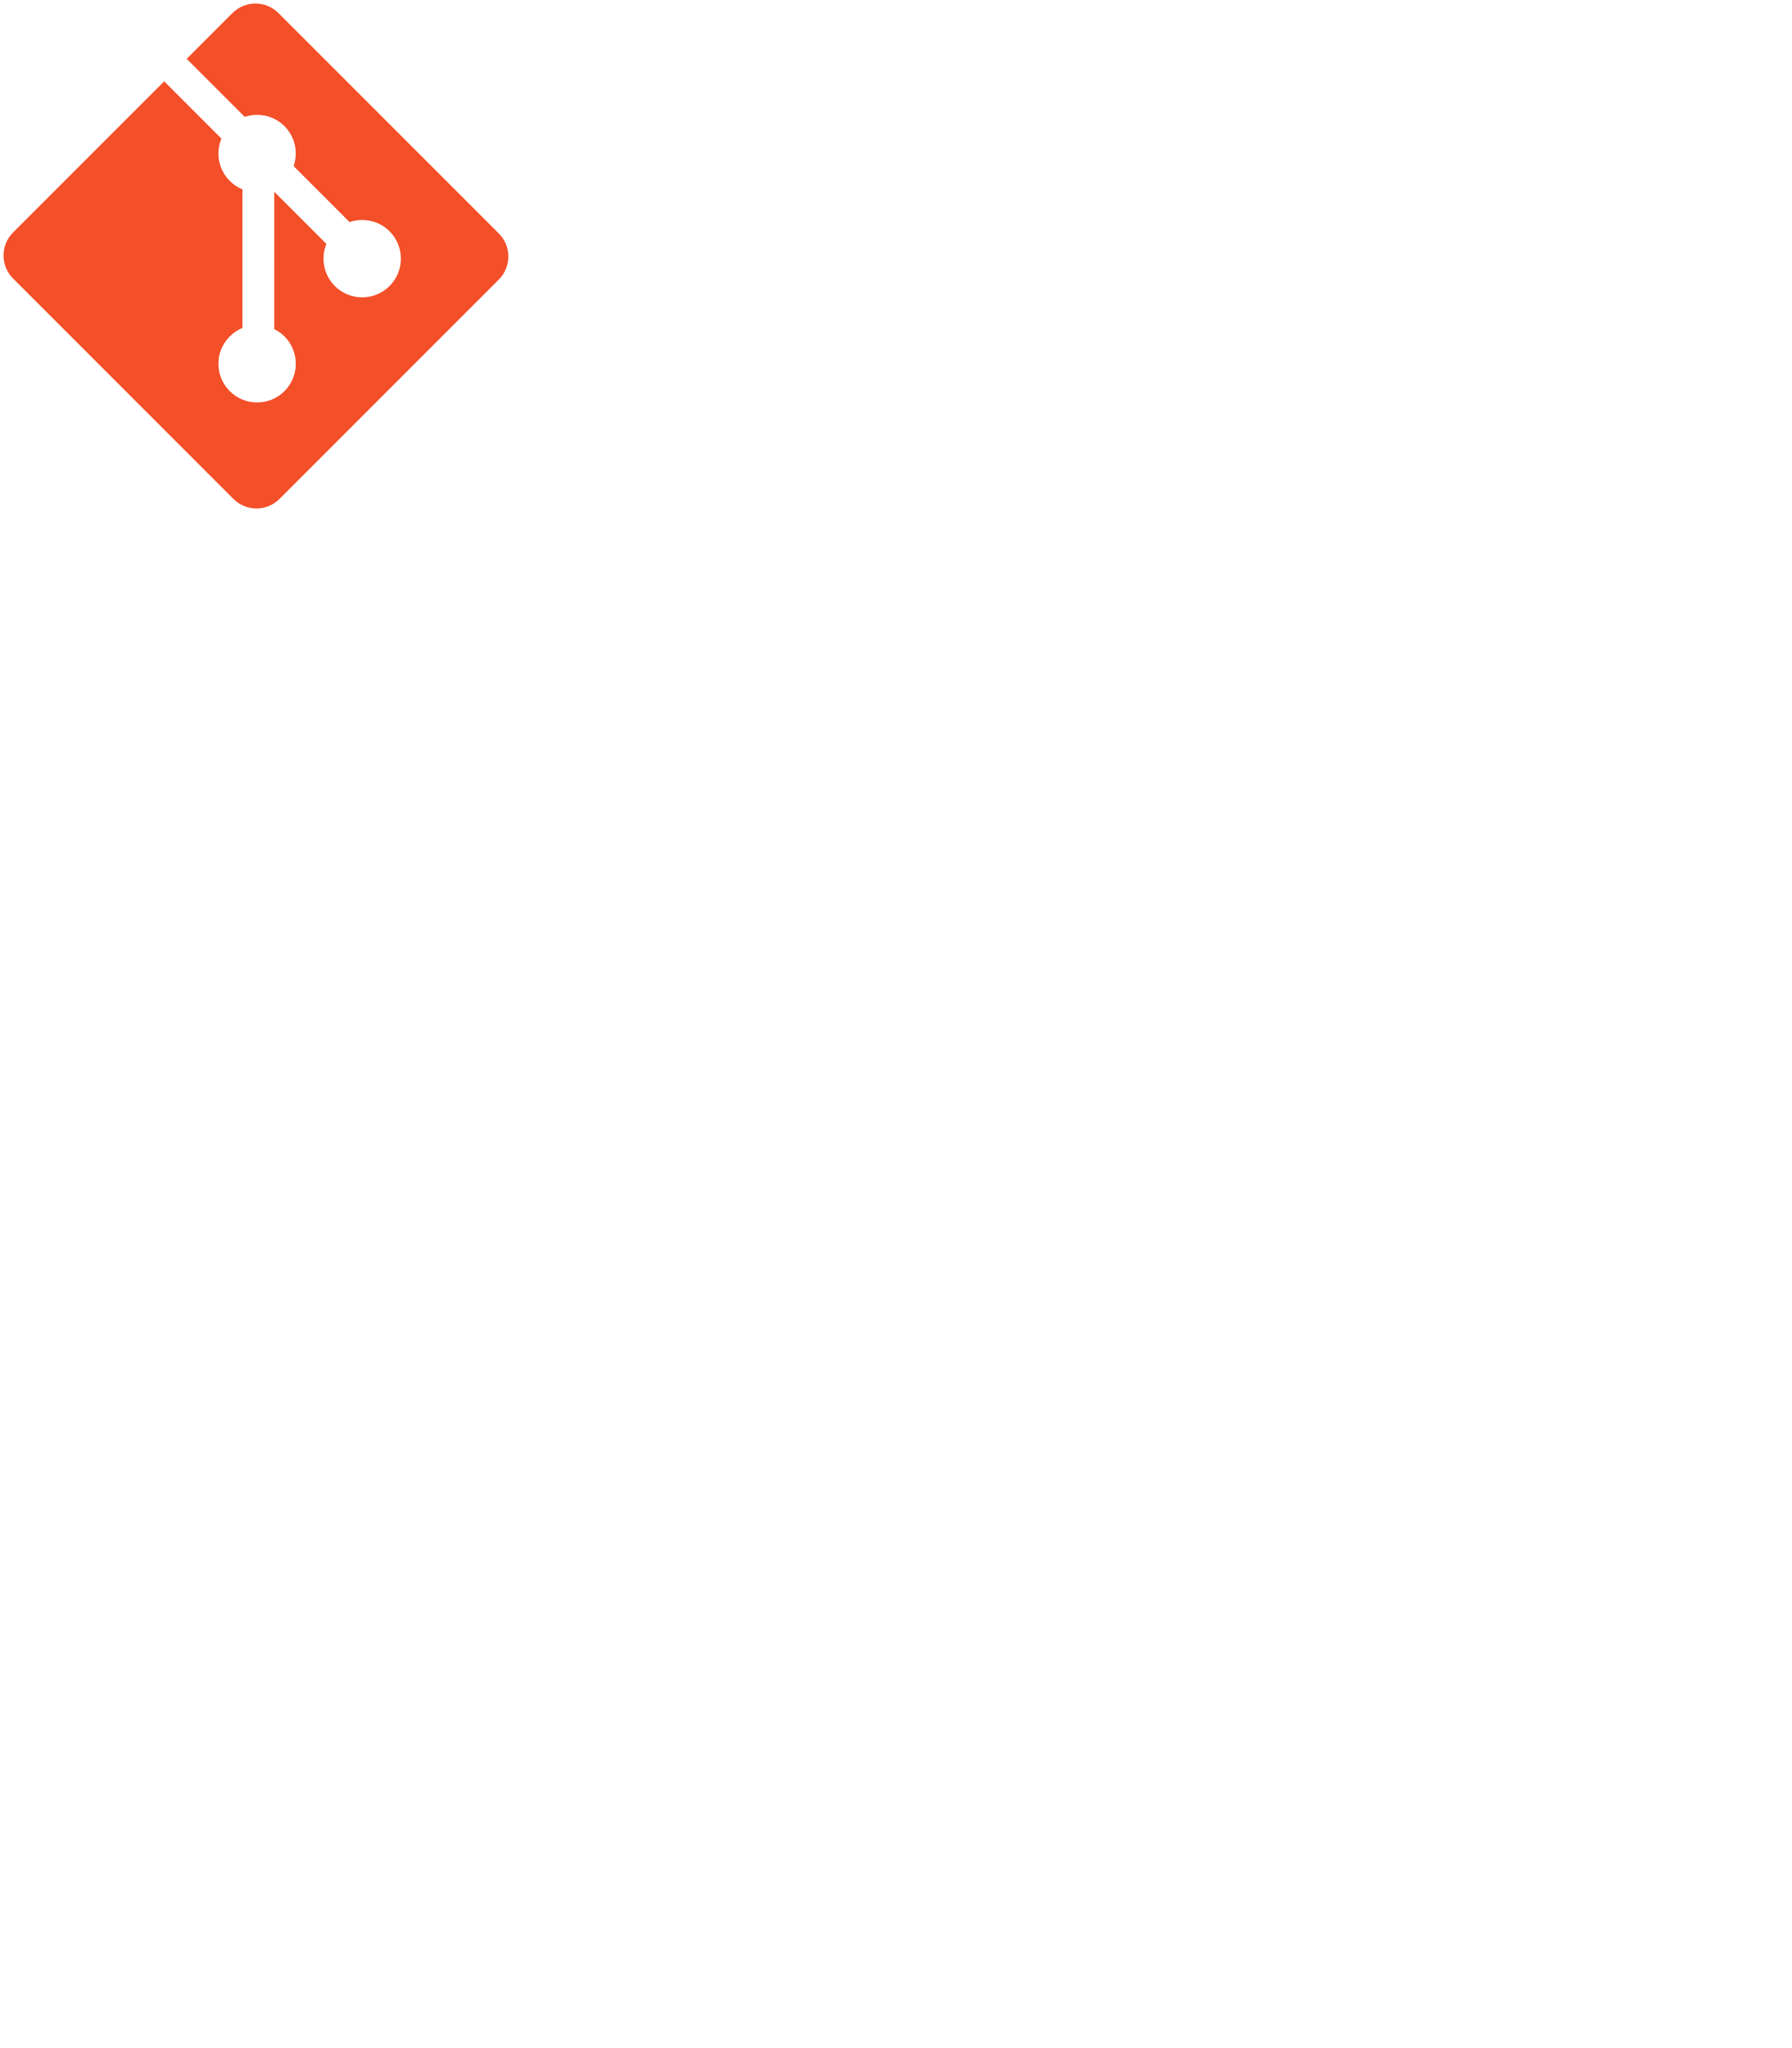
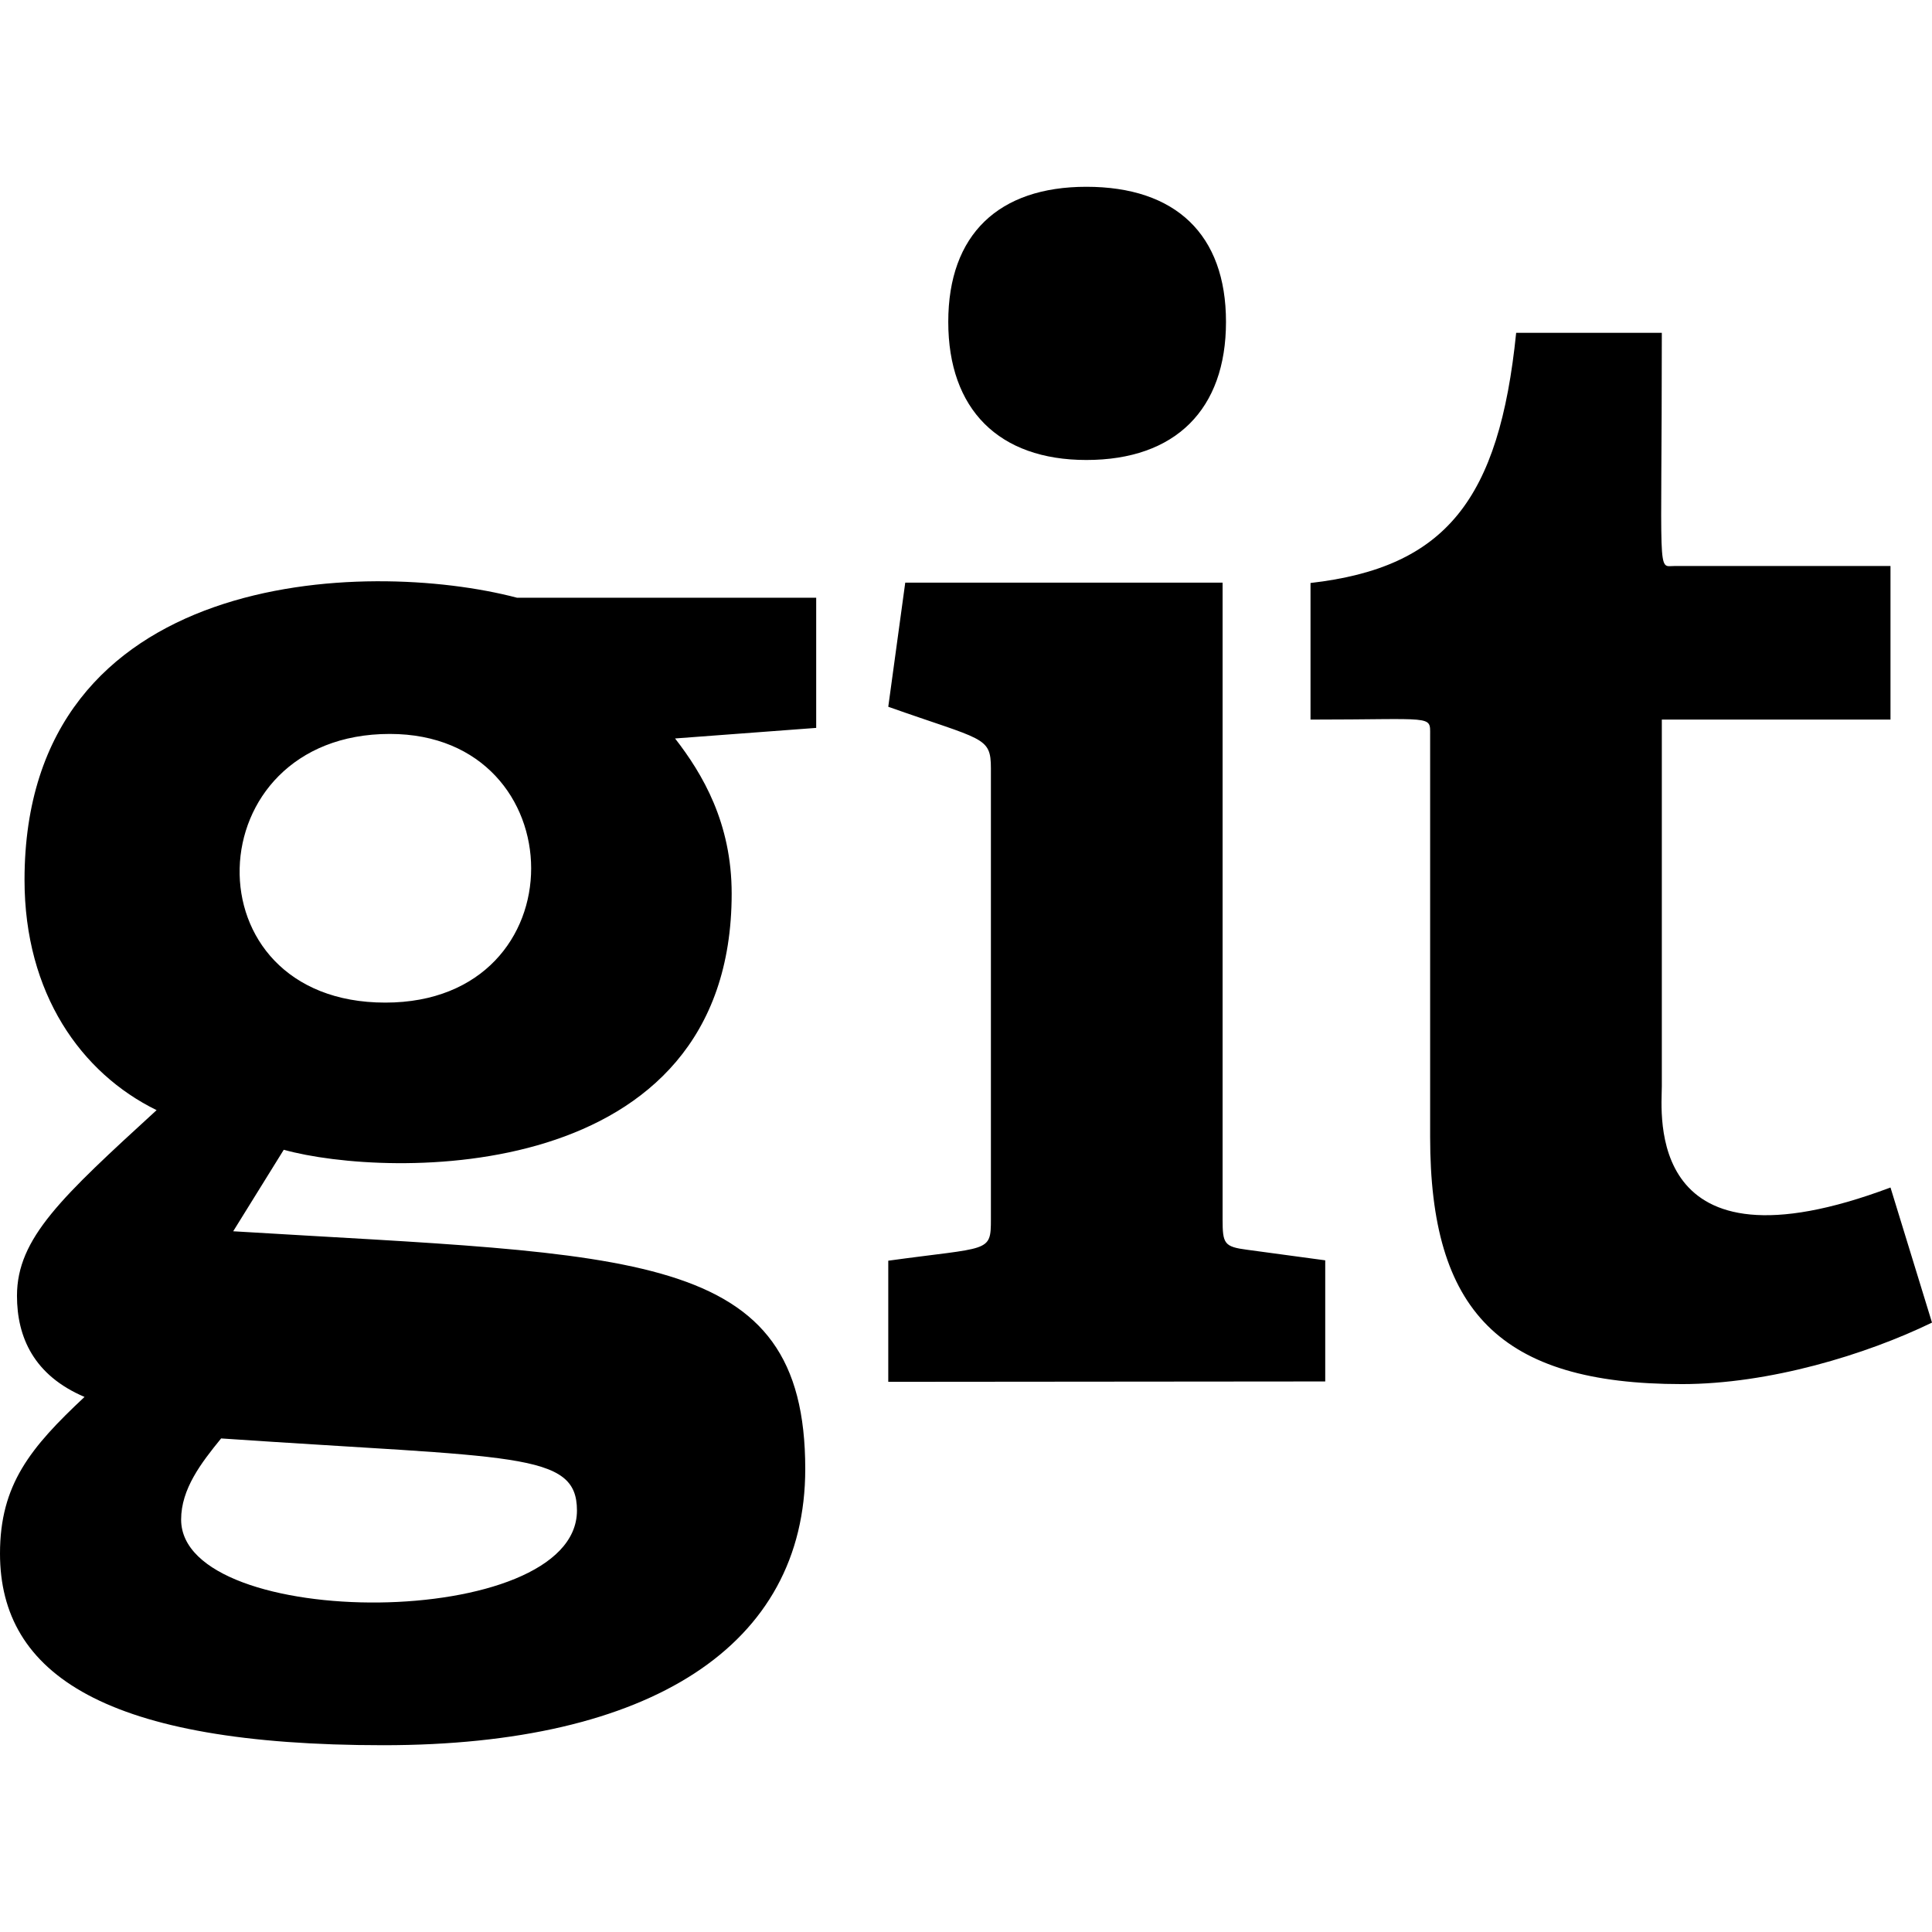
- <svg xmlns="http://www.w3.org/2000/svg" viewBox="0 0 448 512">
-   <path fill="#F34F29" d="M124.737 58.378L69.621 3.264c-3.172-3.174-8.32-3.174-11.497 0L46.68 14.71l14.518 14.518c3.375-1.139 7.243-.375 9.932 2.314 2.703 2.706 3.461 6.607 2.294 9.993l13.992 13.993c3.385-1.167 7.292-.413 9.994 2.295 3.78 3.777 3.78 9.9 0 13.679a9.673 9.673 0 01-13.683 0 9.677 9.677 0 01-2.105-10.521L68.574 47.933l-.002 34.341a9.708 9.708 0 012.559 1.828c3.778 3.777 3.778 9.898 0 13.683-3.779 3.777-9.904 3.777-13.679 0-3.778-3.784-3.778-9.905 0-13.683a9.65 9.65 0 013.167-2.11V47.333a9.581 9.581 0 01-3.167-2.111c-2.862-2.86-3.551-7.06-2.083-10.576L41.056 20.333 3.264 58.123a8.133 8.133 0 000 11.5l55.117 55.114c3.174 3.174 8.32 3.174 11.499 0l54.858-54.858a8.135 8.135 0 00-.001-11.501z" />
+ <svg xmlns="http://www.w3.org/2000/svg" viewBox="0 0 512 512">
+   <path d="M216.3 158.4H137C97 147.9 6.5 150.6 6.5 233.2c0 30.1 15 51.2 35 61-25.1 23-37 33.9-37 49.2 0 11 4.5 21.1 17.9 26.8C8.1 383.6 0 393.4 0 411.7c0 32.1 28.1 50.8 101.6 50.8 70.8 0 111.8-26.4 111.8-73.2 0-58.7-45.2-56.5-151.6-63l13.4-21.6c27.3 7.6 118.7 10 118.7-67.9 0-18.7-7.7-31.7-15-41.1l37.4-2.8zm-63.4 241.9c0 32.1-104.9 32.1-104.9 2.4 0-8.1 5.3-15 10.6-21.5 77.7 5.3 94.3 3.4 94.3 19.1zm-50.8-134.6c-52.8 0-50.5-71.2 1.2-71.2 49.5 0 50.8 71.2-1.2 71.2zm133.3 100.5v-32.1c26.8-3.7 27.2-2 27.2-11V203.6c0-8.5-2.1-7.4-27.2-16.3l4.5-32.9H324v168.7c0 6.5 .4 7.3 6.5 8.1l20.7 2.8v32.1zm52.5-244.3c-23.2 0-36.6-13.4-36.6-36.6s13.4-35.8 36.6-35.8c23.6 0 37 12.6 37 35.8s-13.4 36.6-37 36.6zM512 350.5c-17.5 8.5-43.1 16.3-66.3 16.3-48.4 0-66.7-19.5-66.7-65.5V194.8c0-5.4 1.1-4.1-31.7-4.1V154.5c35.8-4.1 50-22 54.5-66.3h38.6c0 65.8-1.3 61.8 3.3 61.8H501v40.7h-60.6v97.2c0 6.9-4.9 51.4 60.6 26.8z" />
</svg>
